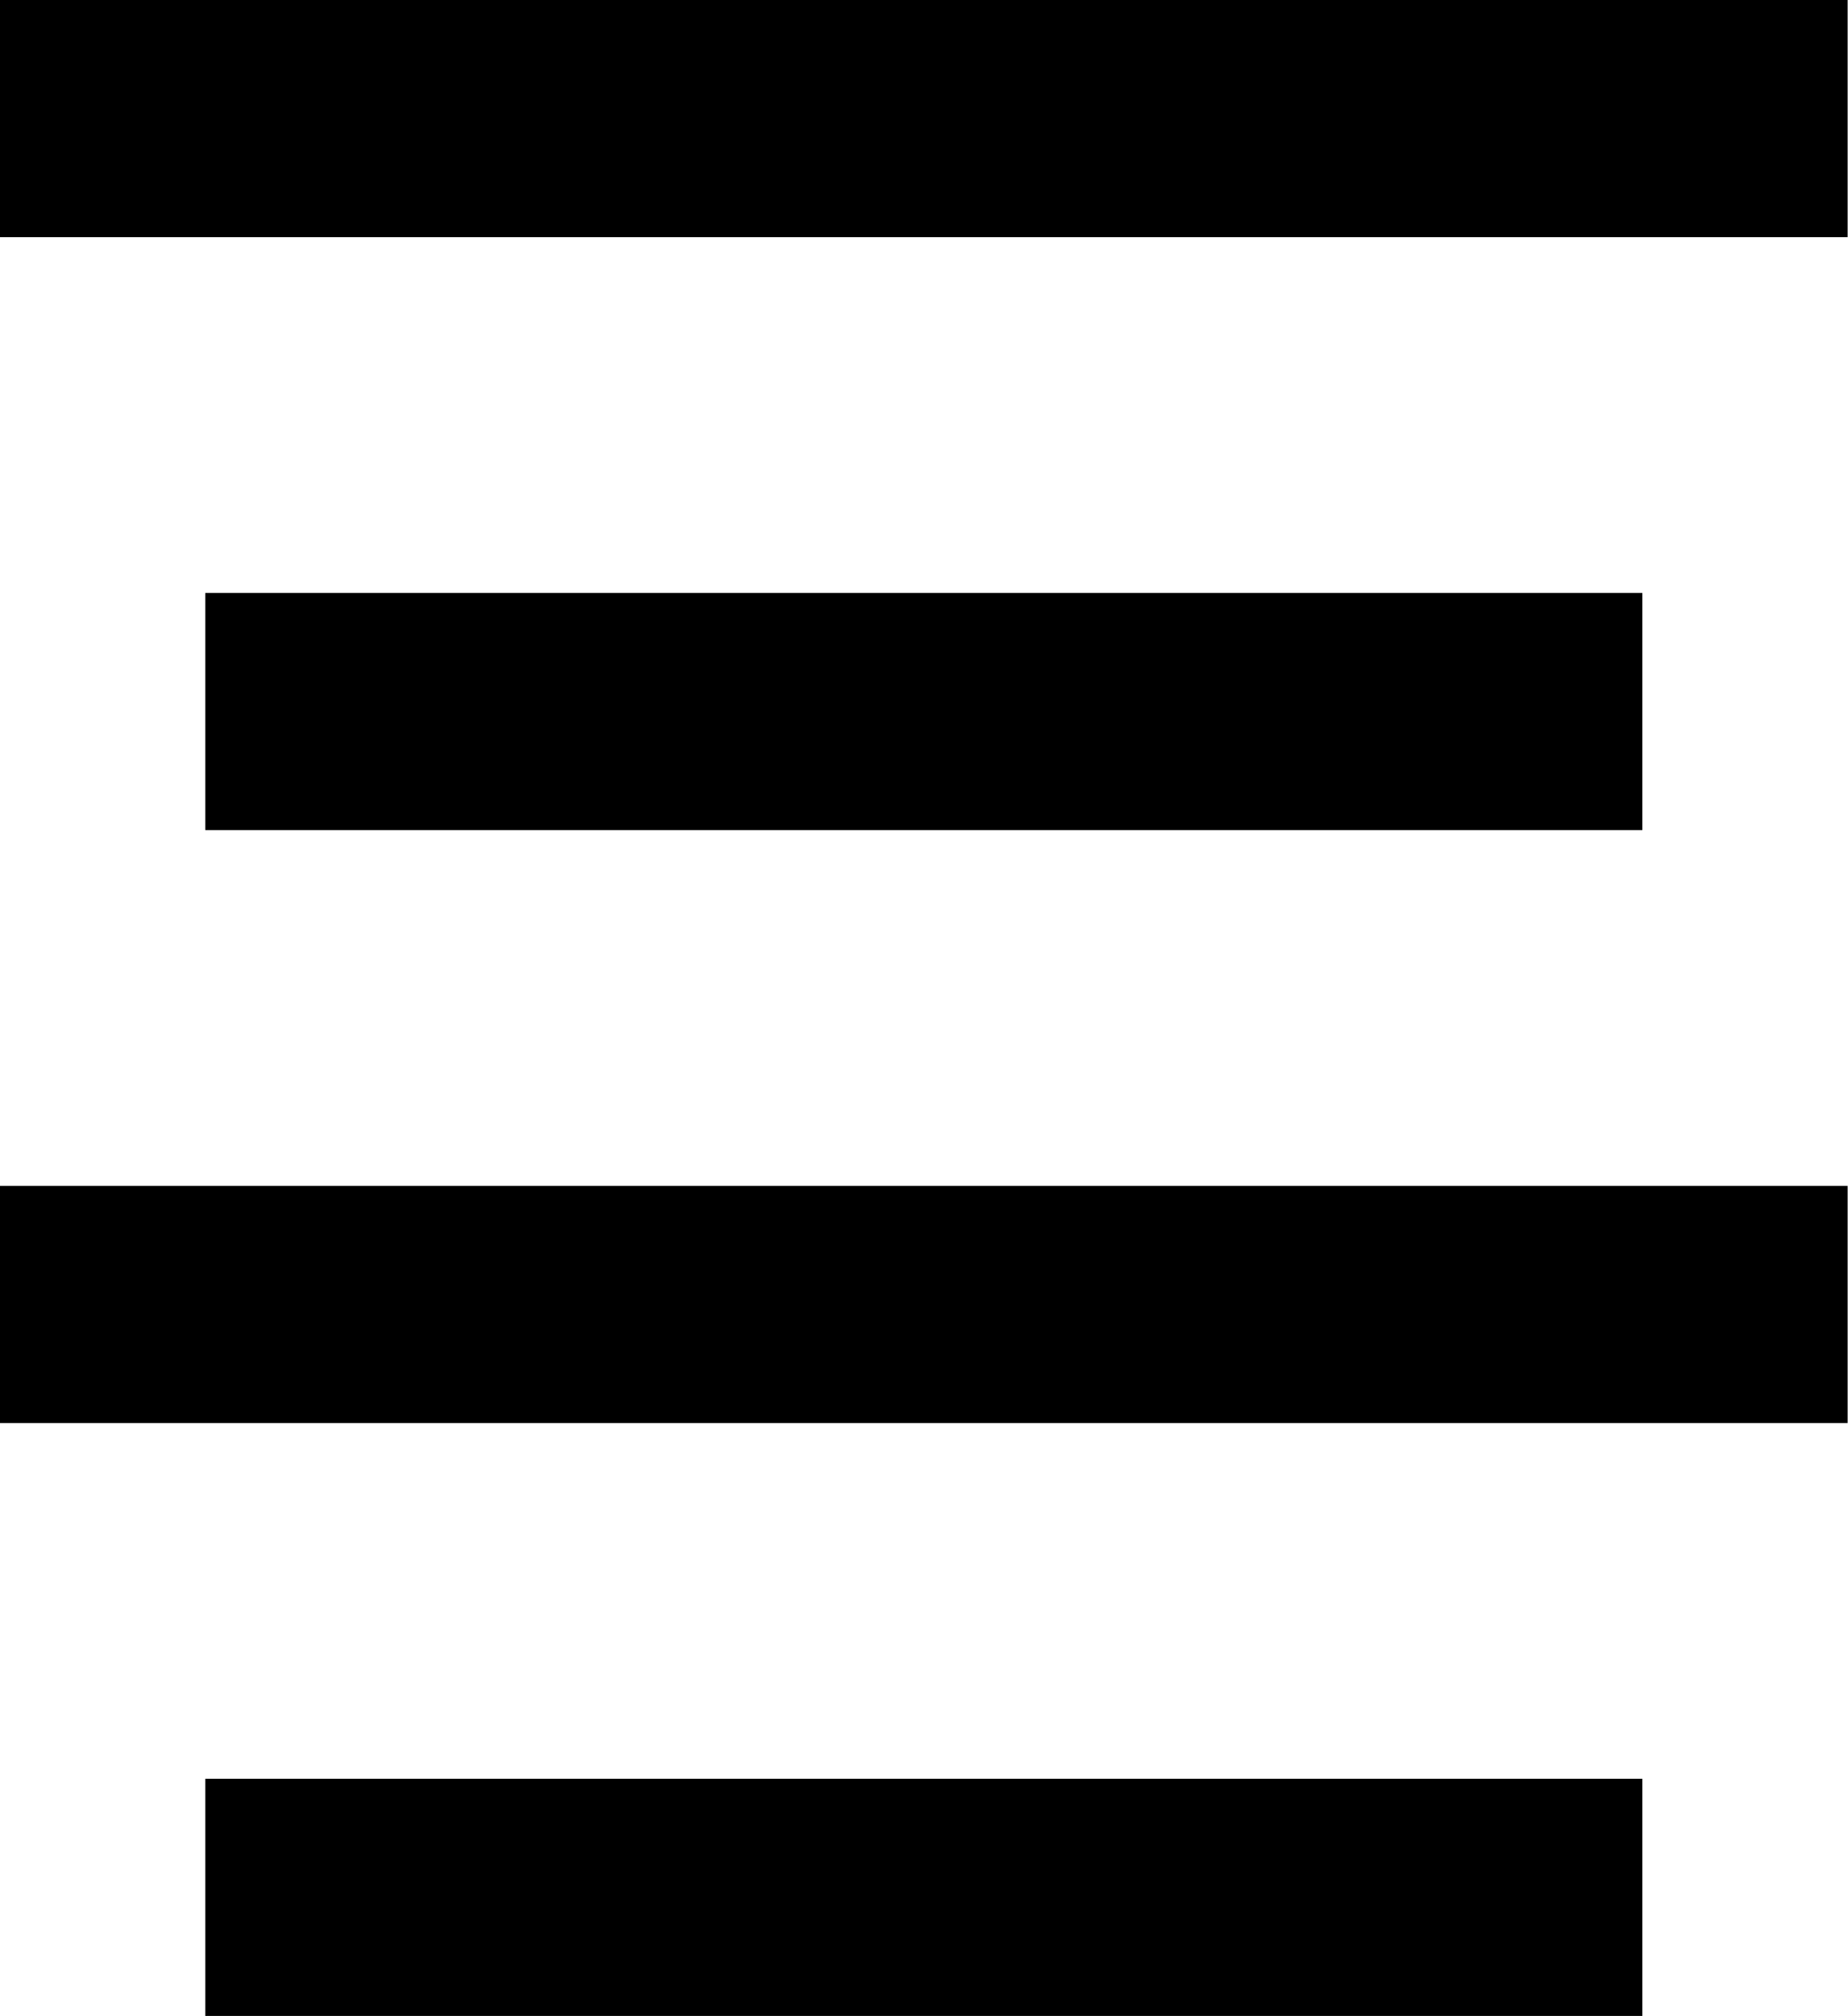
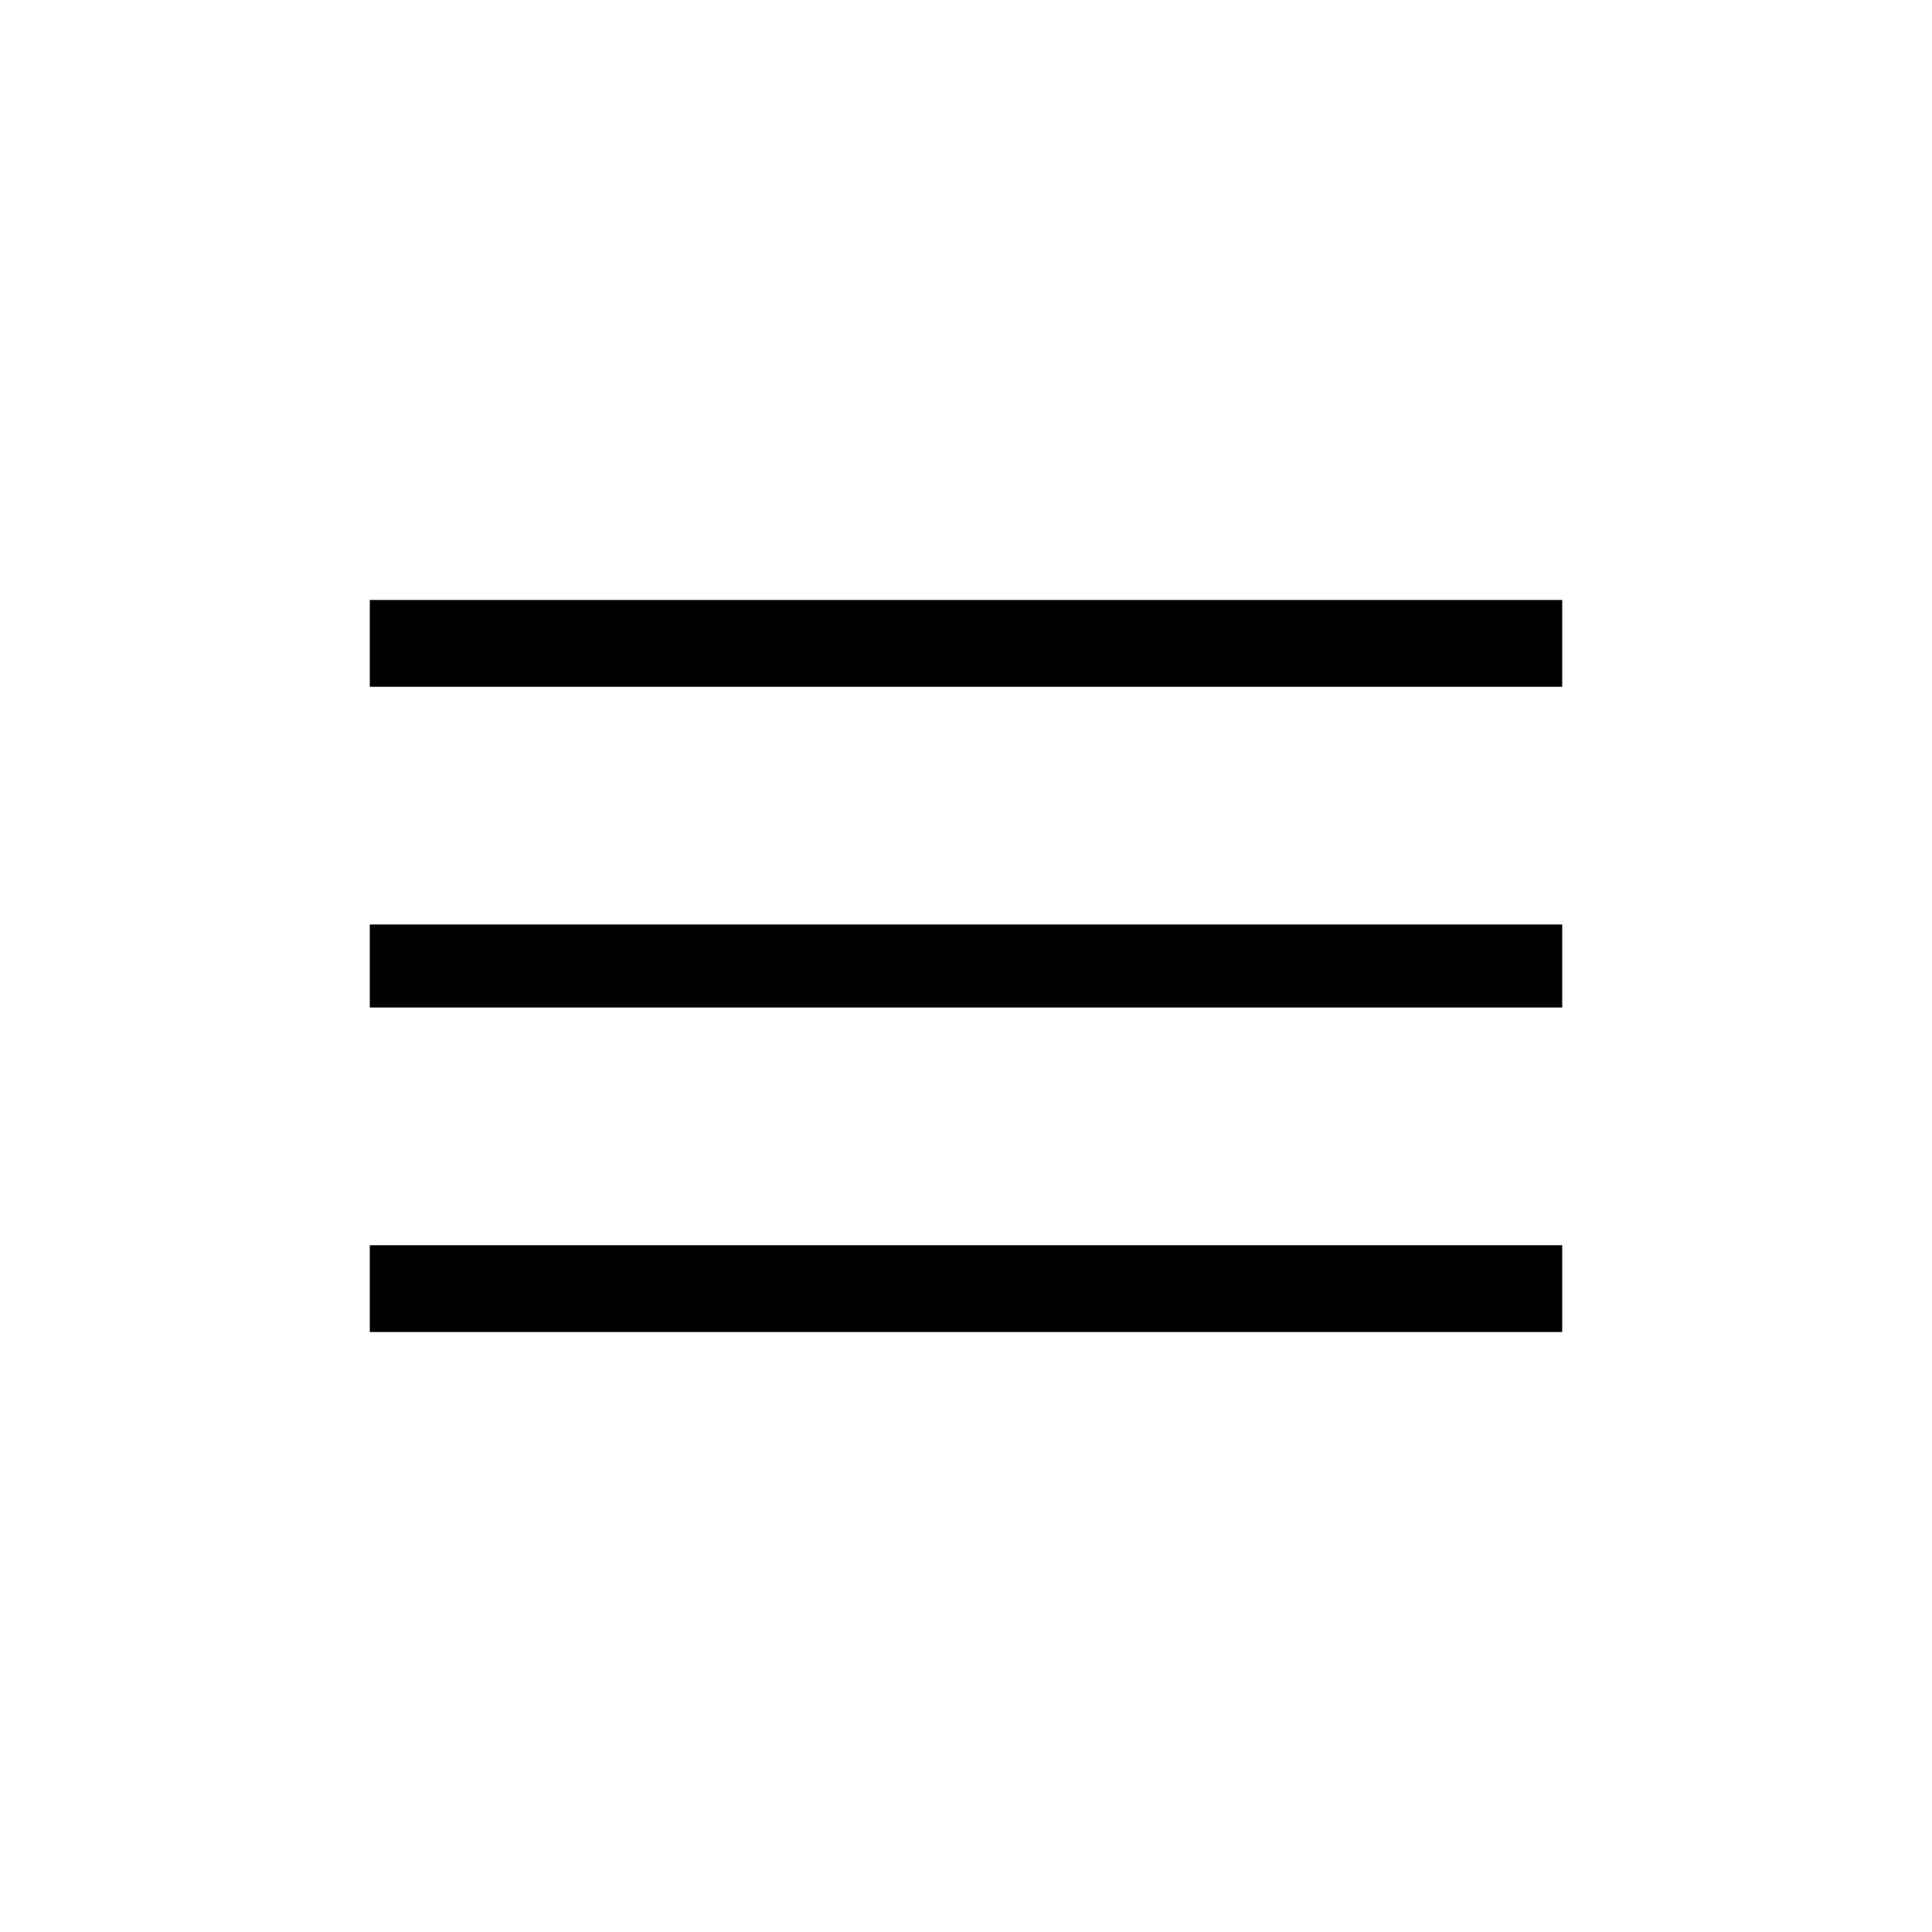
- <svg xmlns="http://www.w3.org/2000/svg" width="29.943" height="32.667" viewBox="0 0 29.943 32.667">
-   <path class="toggler-icon" id="Path_3" data-name="Path 3" d="M3,4H32.943V7.843H3ZM6.327,32.823H29.616v3.843H6.327ZM3,23.216H32.943v3.843H3Zm3.327-9.608H29.616v3.843H6.327Z" transform="translate(-3 -4)" />
+ <svg xmlns="http://www.w3.org/2000/svg" version="1.0" width="40pt" height="40pt" viewBox="0 0 512 512" preserveAspectRatio="xMidYMid meet">
+   <g transform="translate(0,512) scale(0.1,-0.1)" fill="#000000" stroke="none">
+     <path d="M980 3415 l0 -115 1580 0 1580 0 0 115 0 115 -1580 0 -1580 0 0 -115z" />
+     <path d="M980 2560 l0 -110 1580 0 1580 0 0 110 0 110 -1580 0 -1580 0 0 -110z" />
+     <path d="M980 1705 l0 -115 1580 0 1580 0 0 115 0 115 -1580 0 -1580 0 0 -115z" />
+   </g>
</svg>
